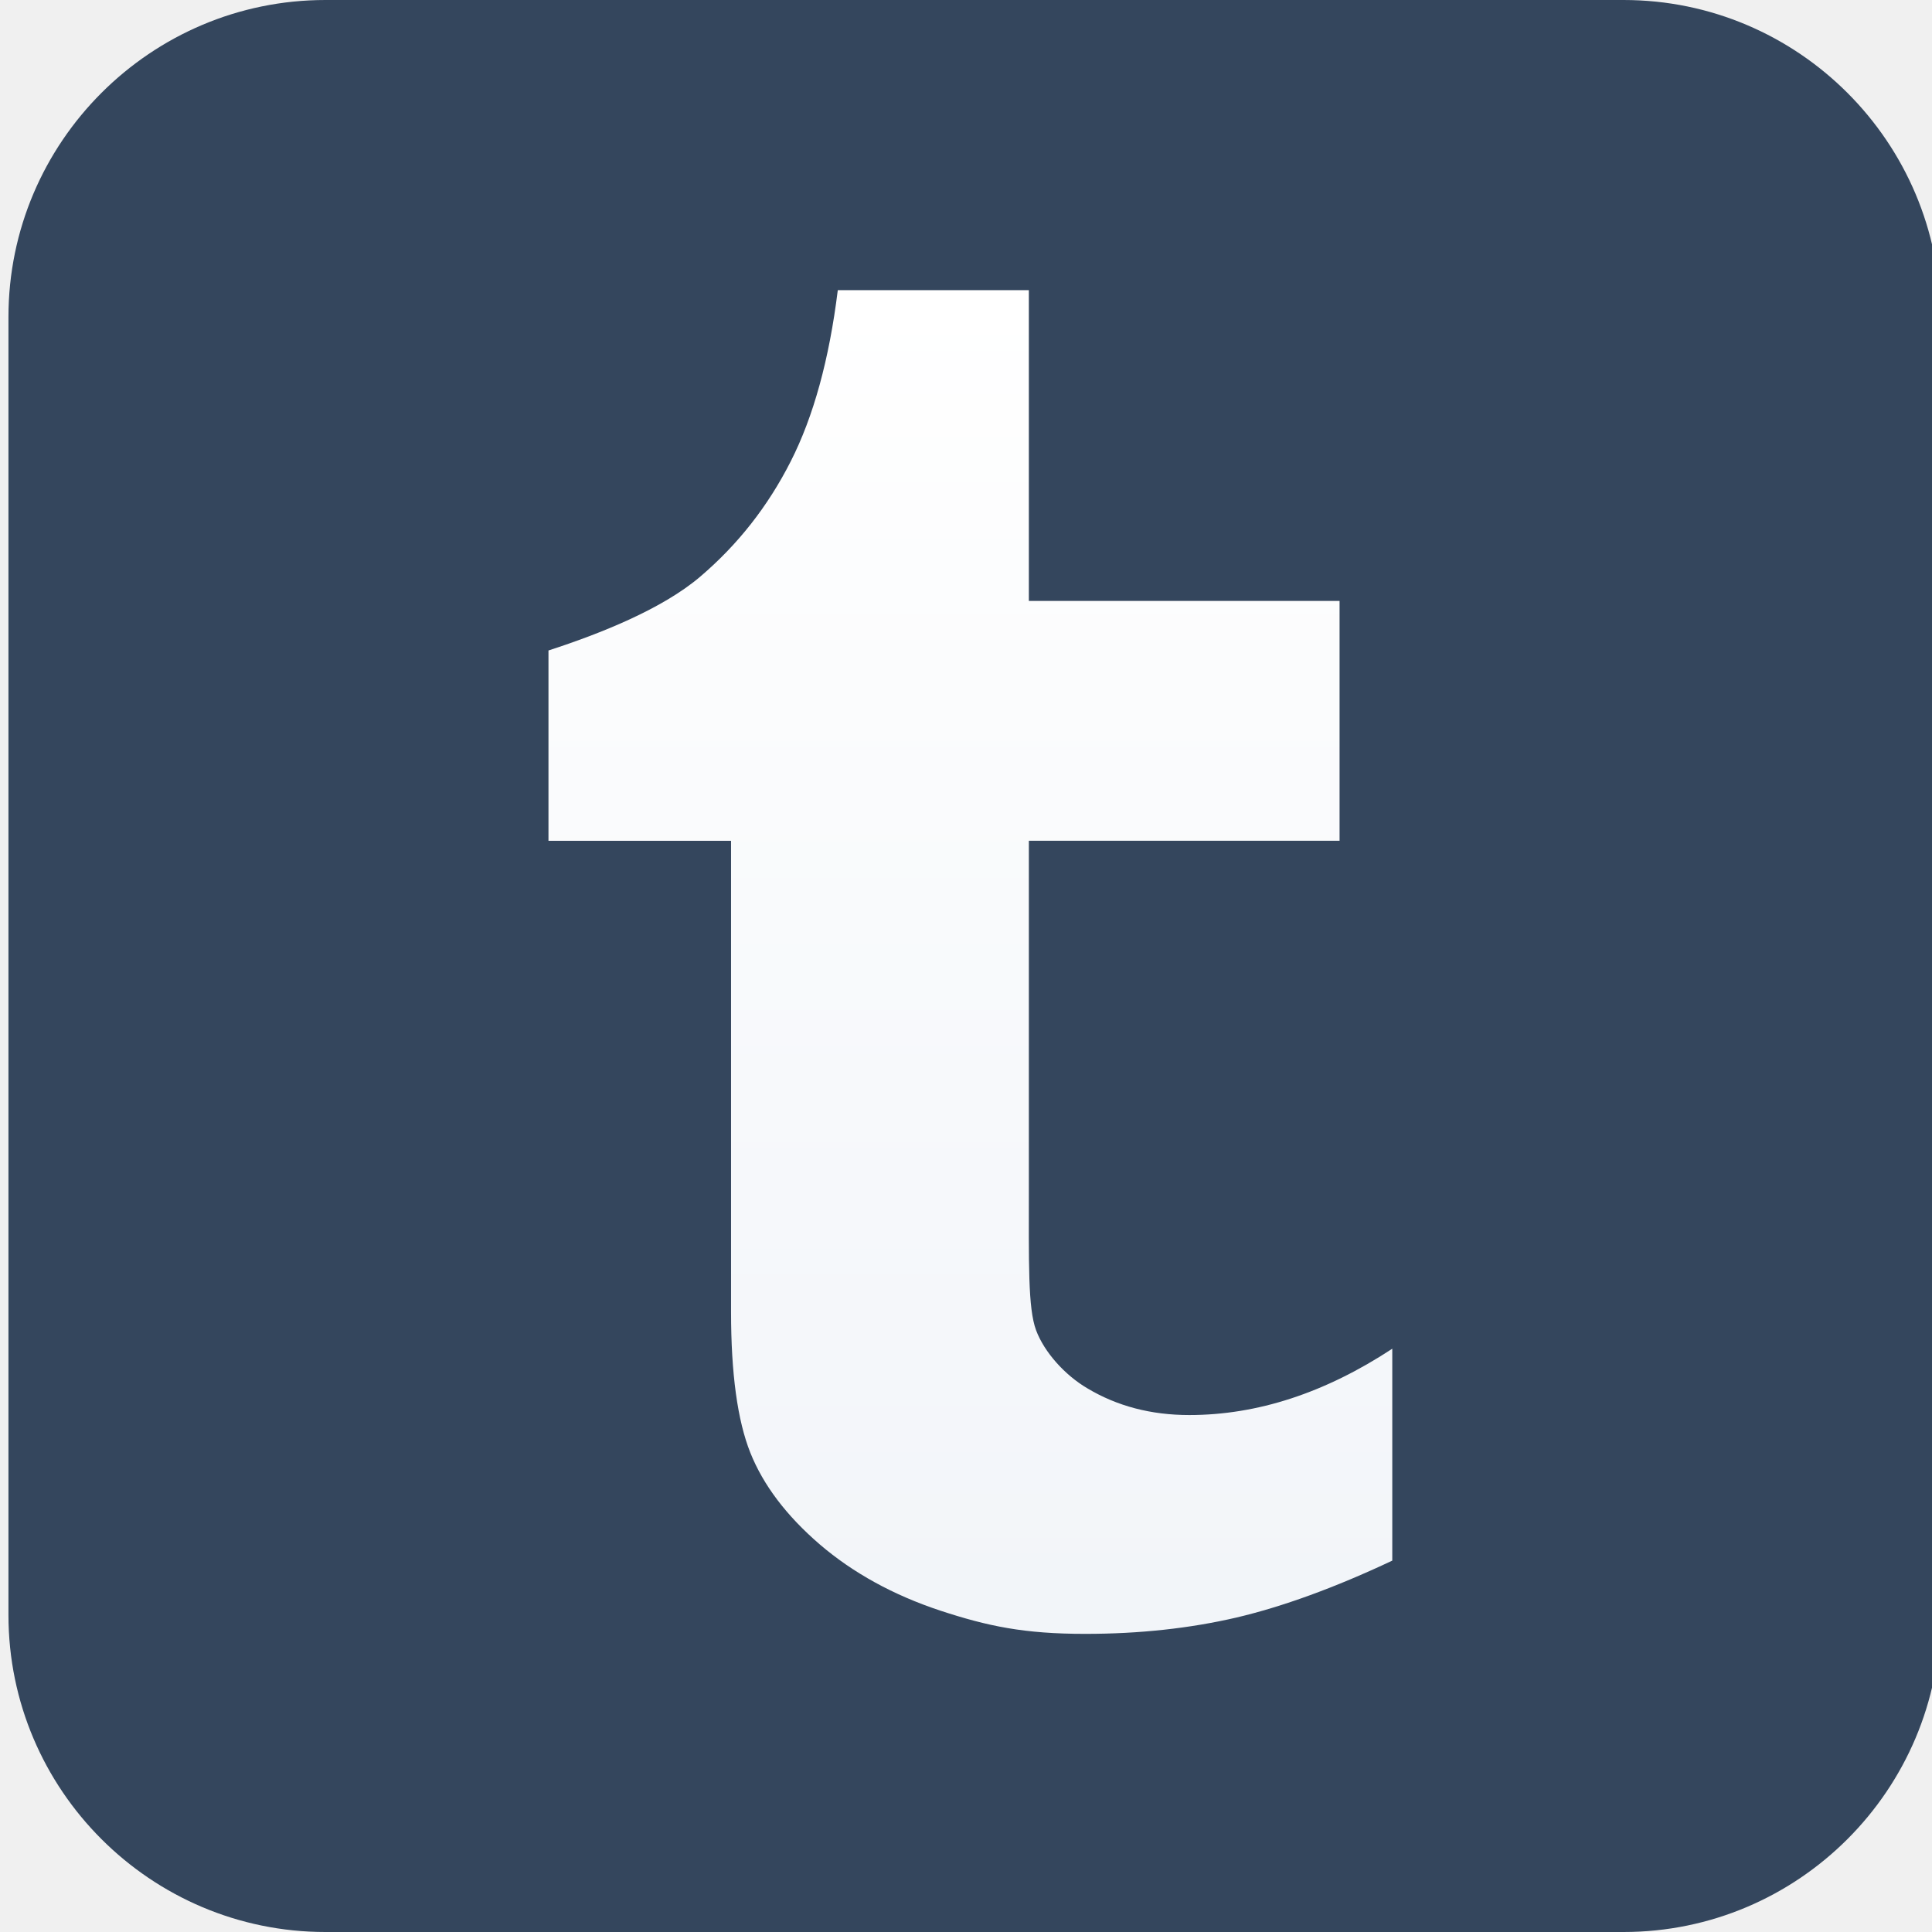
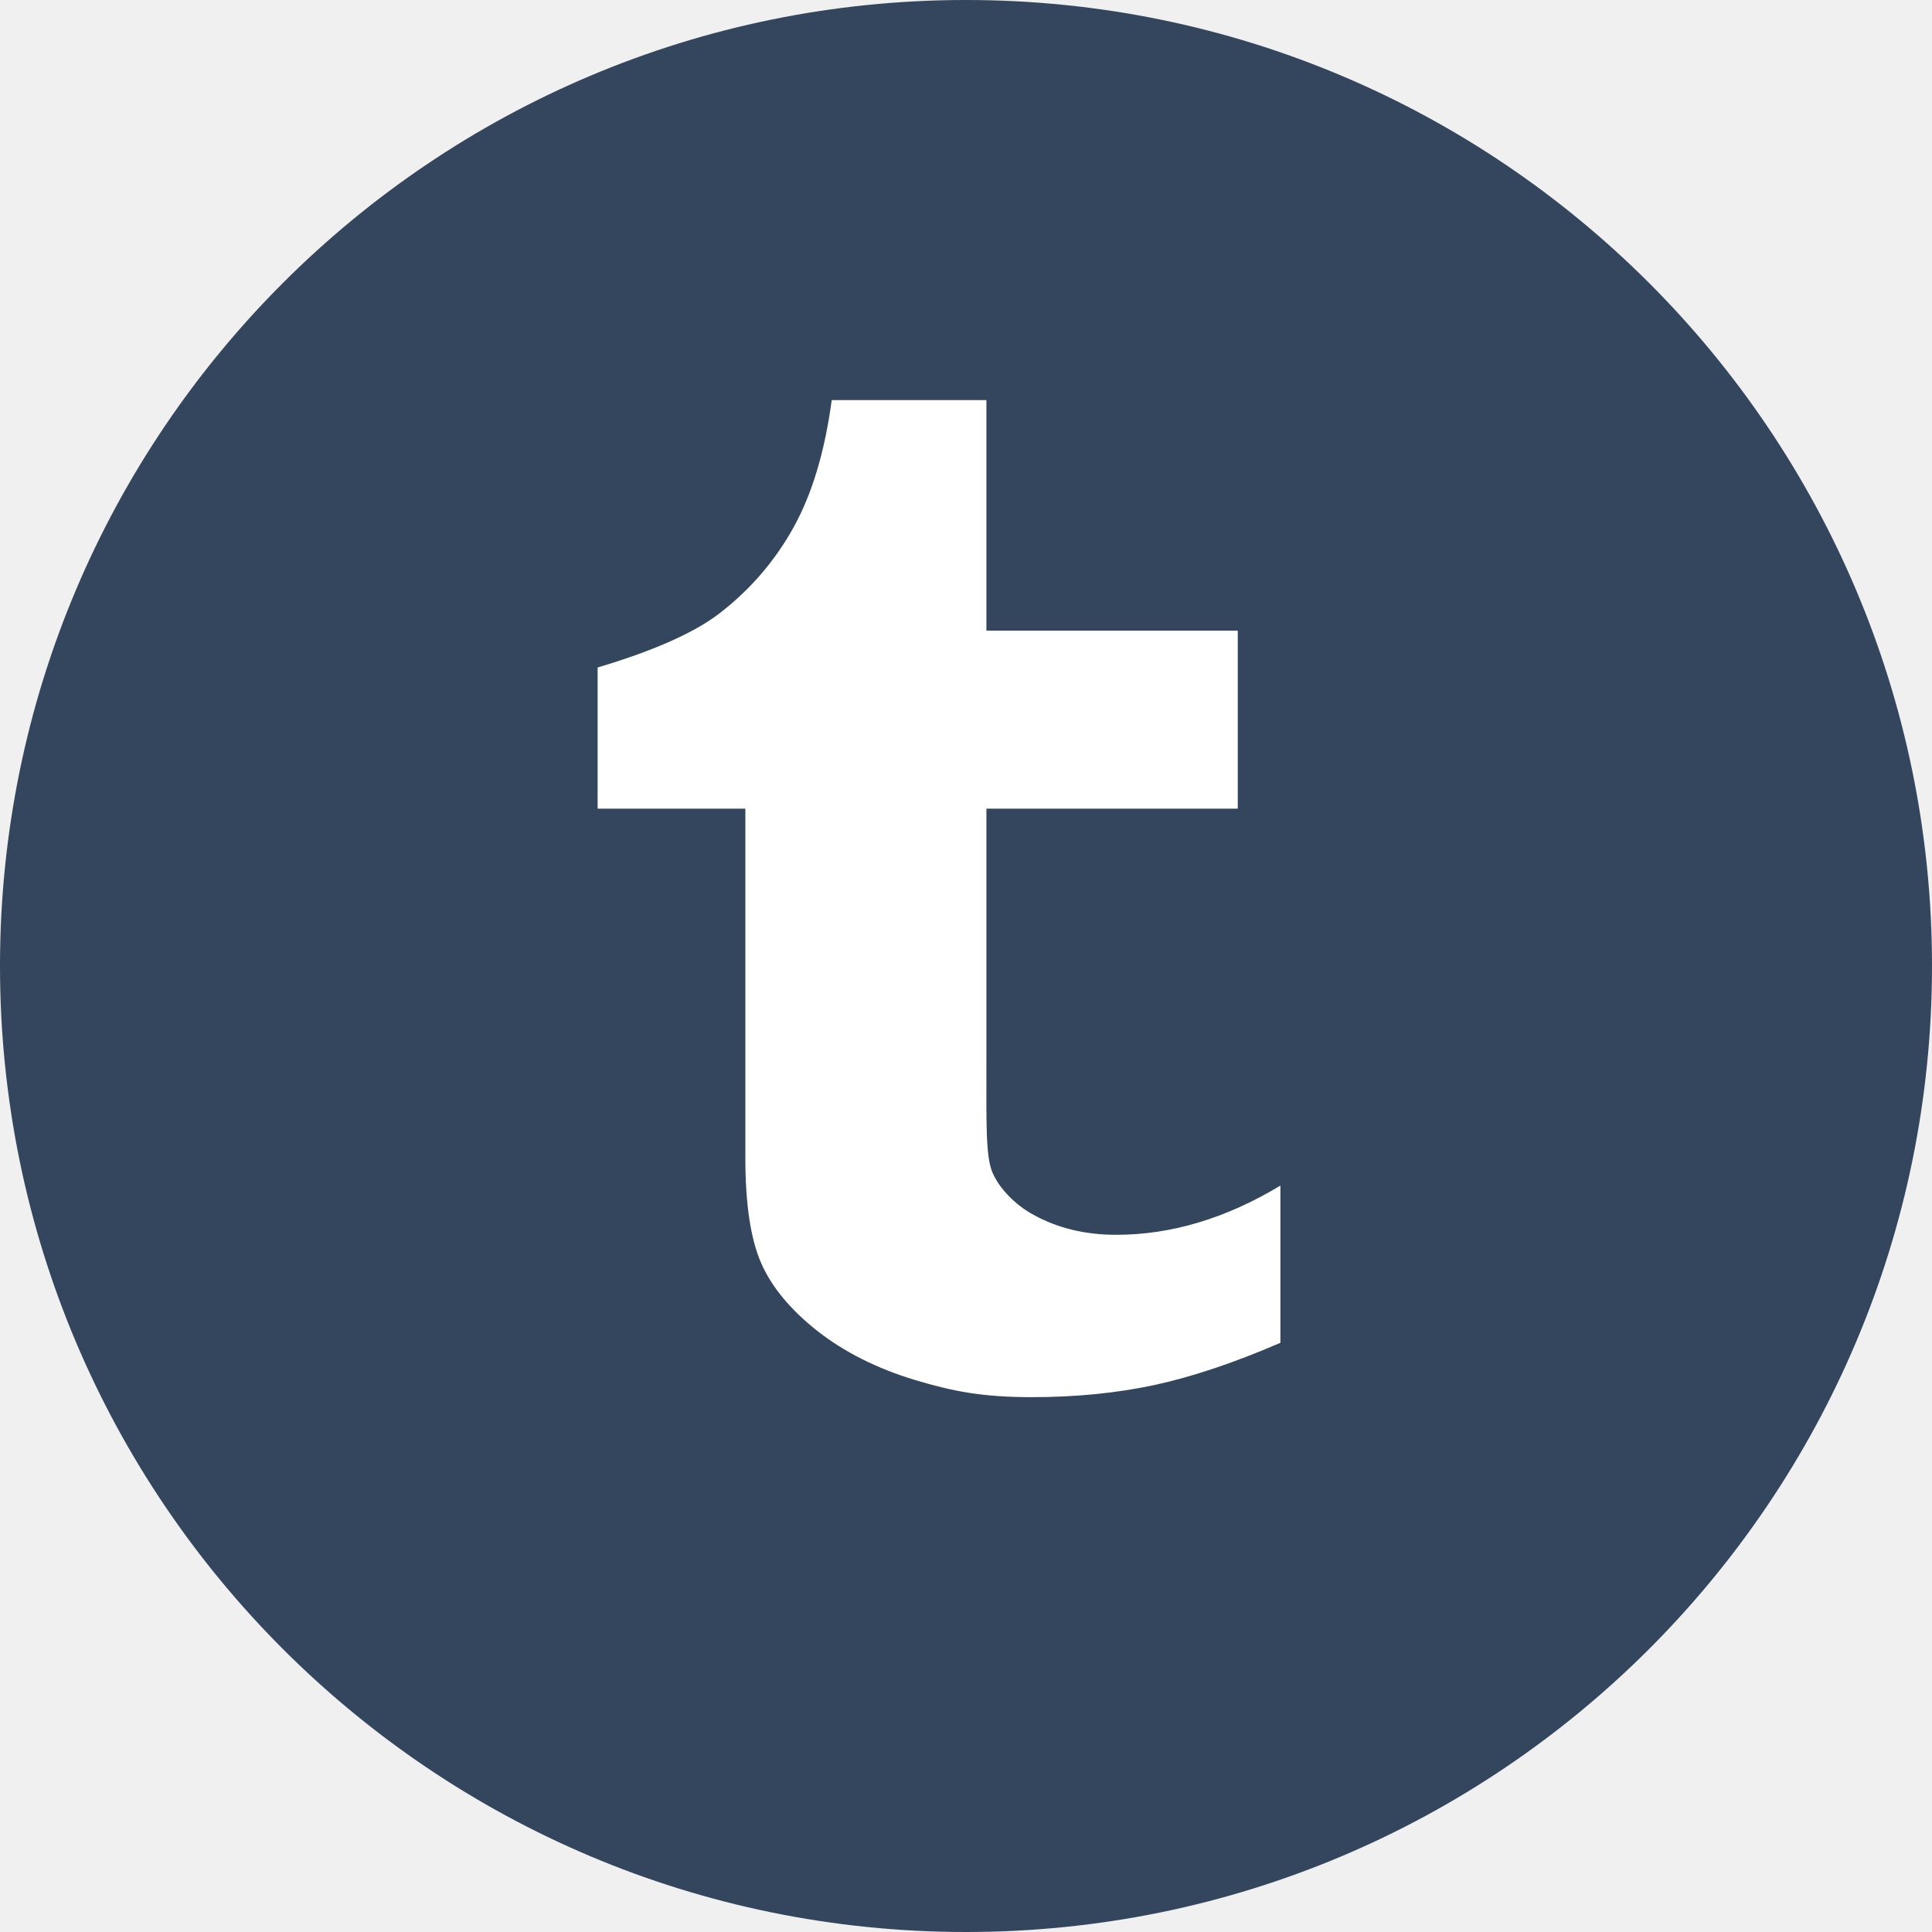
- <svg xmlns="http://www.w3.org/2000/svg" version="1.1" id="Layer_1" x="0px" y="0px" width="64px" height="64px" viewBox="0 0 64 64" enable-background="new 0 0 64 64" xml:space="preserve">
-   <path fill="#34465D" d="M10.78,64c-5.789,0-10.5-4.71-10.5-10.5v-43C0.28,4.711,4.991,0,10.78,0h43.003  c5.787,0,10.496,4.711,10.496,10.5v43c0,5.79-4.709,10.5-10.496,10.5H10.78z" />
-   <linearGradient id="SVGID_1_" gradientUnits="userSpaceOnUse" x1="32.145" y1="9.421" x2="32.145" y2="53.136">
-     <stop offset="0" style="stop-color:#FFFFFF" />
-     <stop offset="1" style="stop-color:#F2F5F9" />
-   </linearGradient>
-   <path fill="url(#SVGID_1_)" d="M34.082,9.611v10.295h10.293v7.945H34.082v11.412c0,2.584-0.033,4.071,0.24,4.804  c0.273,0.729,0.953,1.484,1.695,1.921c0.986,0.591,2.111,0.887,3.379,0.887c2.254,0,4.496-0.732,6.725-2.197v7.02  c-1.9,0.895-3.625,1.523-5.166,1.886c-1.543,0.358-3.211,0.54-5.002,0.54c-2.037,0-3.236-0.256-4.799-0.768  c-1.563-0.517-2.897-1.252-4-2.197c-1.106-0.953-1.87-1.965-2.298-3.035c-0.427-1.071-0.639-2.627-0.639-4.662V27.852h-6.048v-6.304  c1.748-0.567,3.776-1.382,5.02-2.44c1.25-1.063,2.25-2.336,3.004-3.823c0.755-1.484,1.276-3.378,1.56-5.673H34.082z" />
+ <svg xmlns="http://www.w3.org/2000/svg" xmlns:xlink="http://www.w3.org/1999/xlink" width="30px" height="30px" viewBox="0 0 30 30" version="1.1">
+   <defs>
+     <path id="path-1" d="M6.317,0.213 L6.317,3.793 L10.22,3.793 L10.22,6.557 L6.317,6.557 L6.317,10.527 C6.317,11.425 6.304,11.943 6.407,12.197 C6.511,12.451 6.769,12.714 7.051,12.865 C7.425,13.071 7.851,13.174 8.332,13.174 C9.187,13.174 10.037,12.919 10.882,12.41 L10.882,14.851 C10.162,15.162 9.508,15.381 8.923,15.507 C8.338,15.632 7.706,15.695 7.026,15.695 C6.254,15.695 5.799,15.606 5.206,15.428 C4.612,15.248 4.106,14.992 3.688,14.664 C3.269,14.332 2.979,13.98 2.817,13.608 C2.655,13.235 2.574,12.694 2.574,11.986 L2.574,6.557 L0.28,6.557 L0.28,4.365 C0.943,4.167 1.713,3.884 2.184,3.515 C2.659,3.146 3.038,2.703 3.324,2.186 C3.61,1.67 3.808,1.011 3.915,0.213 L6.317,0.213" />
+   </defs>
+   <g id="Page-1" stroke="none" stroke-width="1" fill="none" fill-rule="evenodd">
+     <circle id="Oval-1-Copy-8" fill="#34465D" cx="15" cy="15" r="15" />
+     <g id="Imported-Layers" transform="translate(9, 6)">
+       <mask id="mask-2" fill="white">
+         <use xlink:href="#path-1" />
+       </mask>
+       <use id="Clip-2" fill="#FFFFFF" xlink:href="#path-1" />
+     </g>
+   </g>
</svg>
